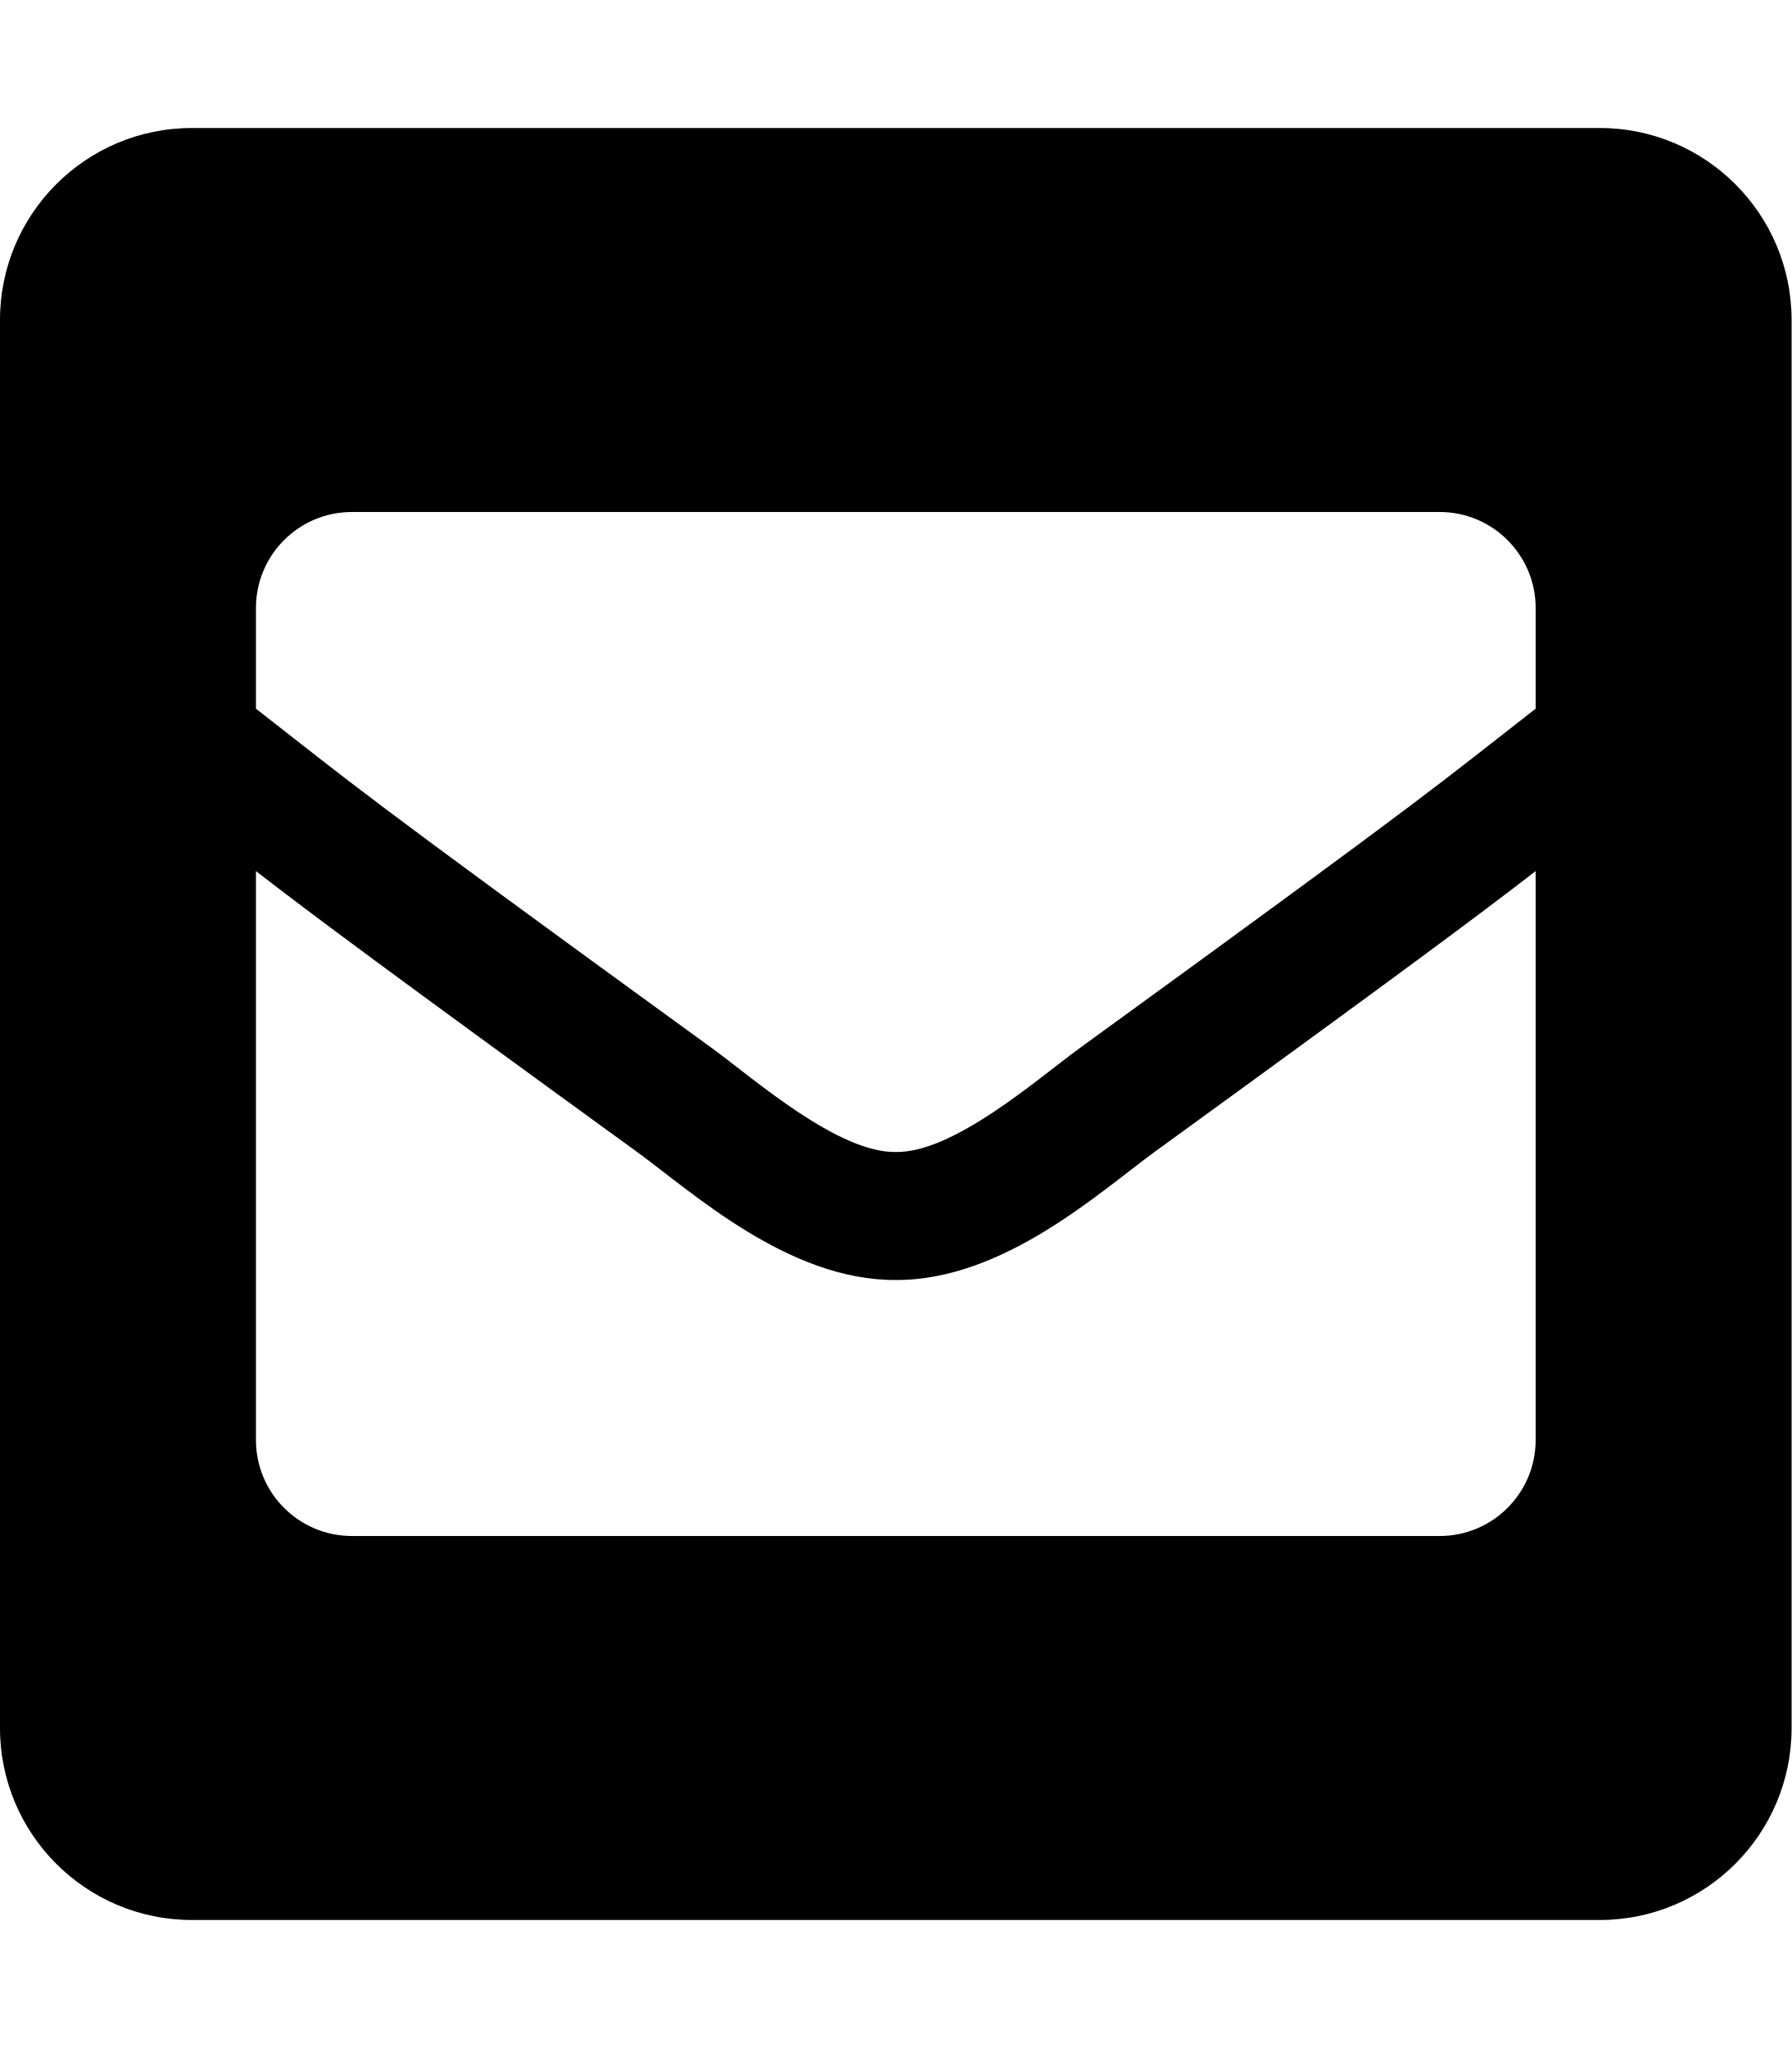
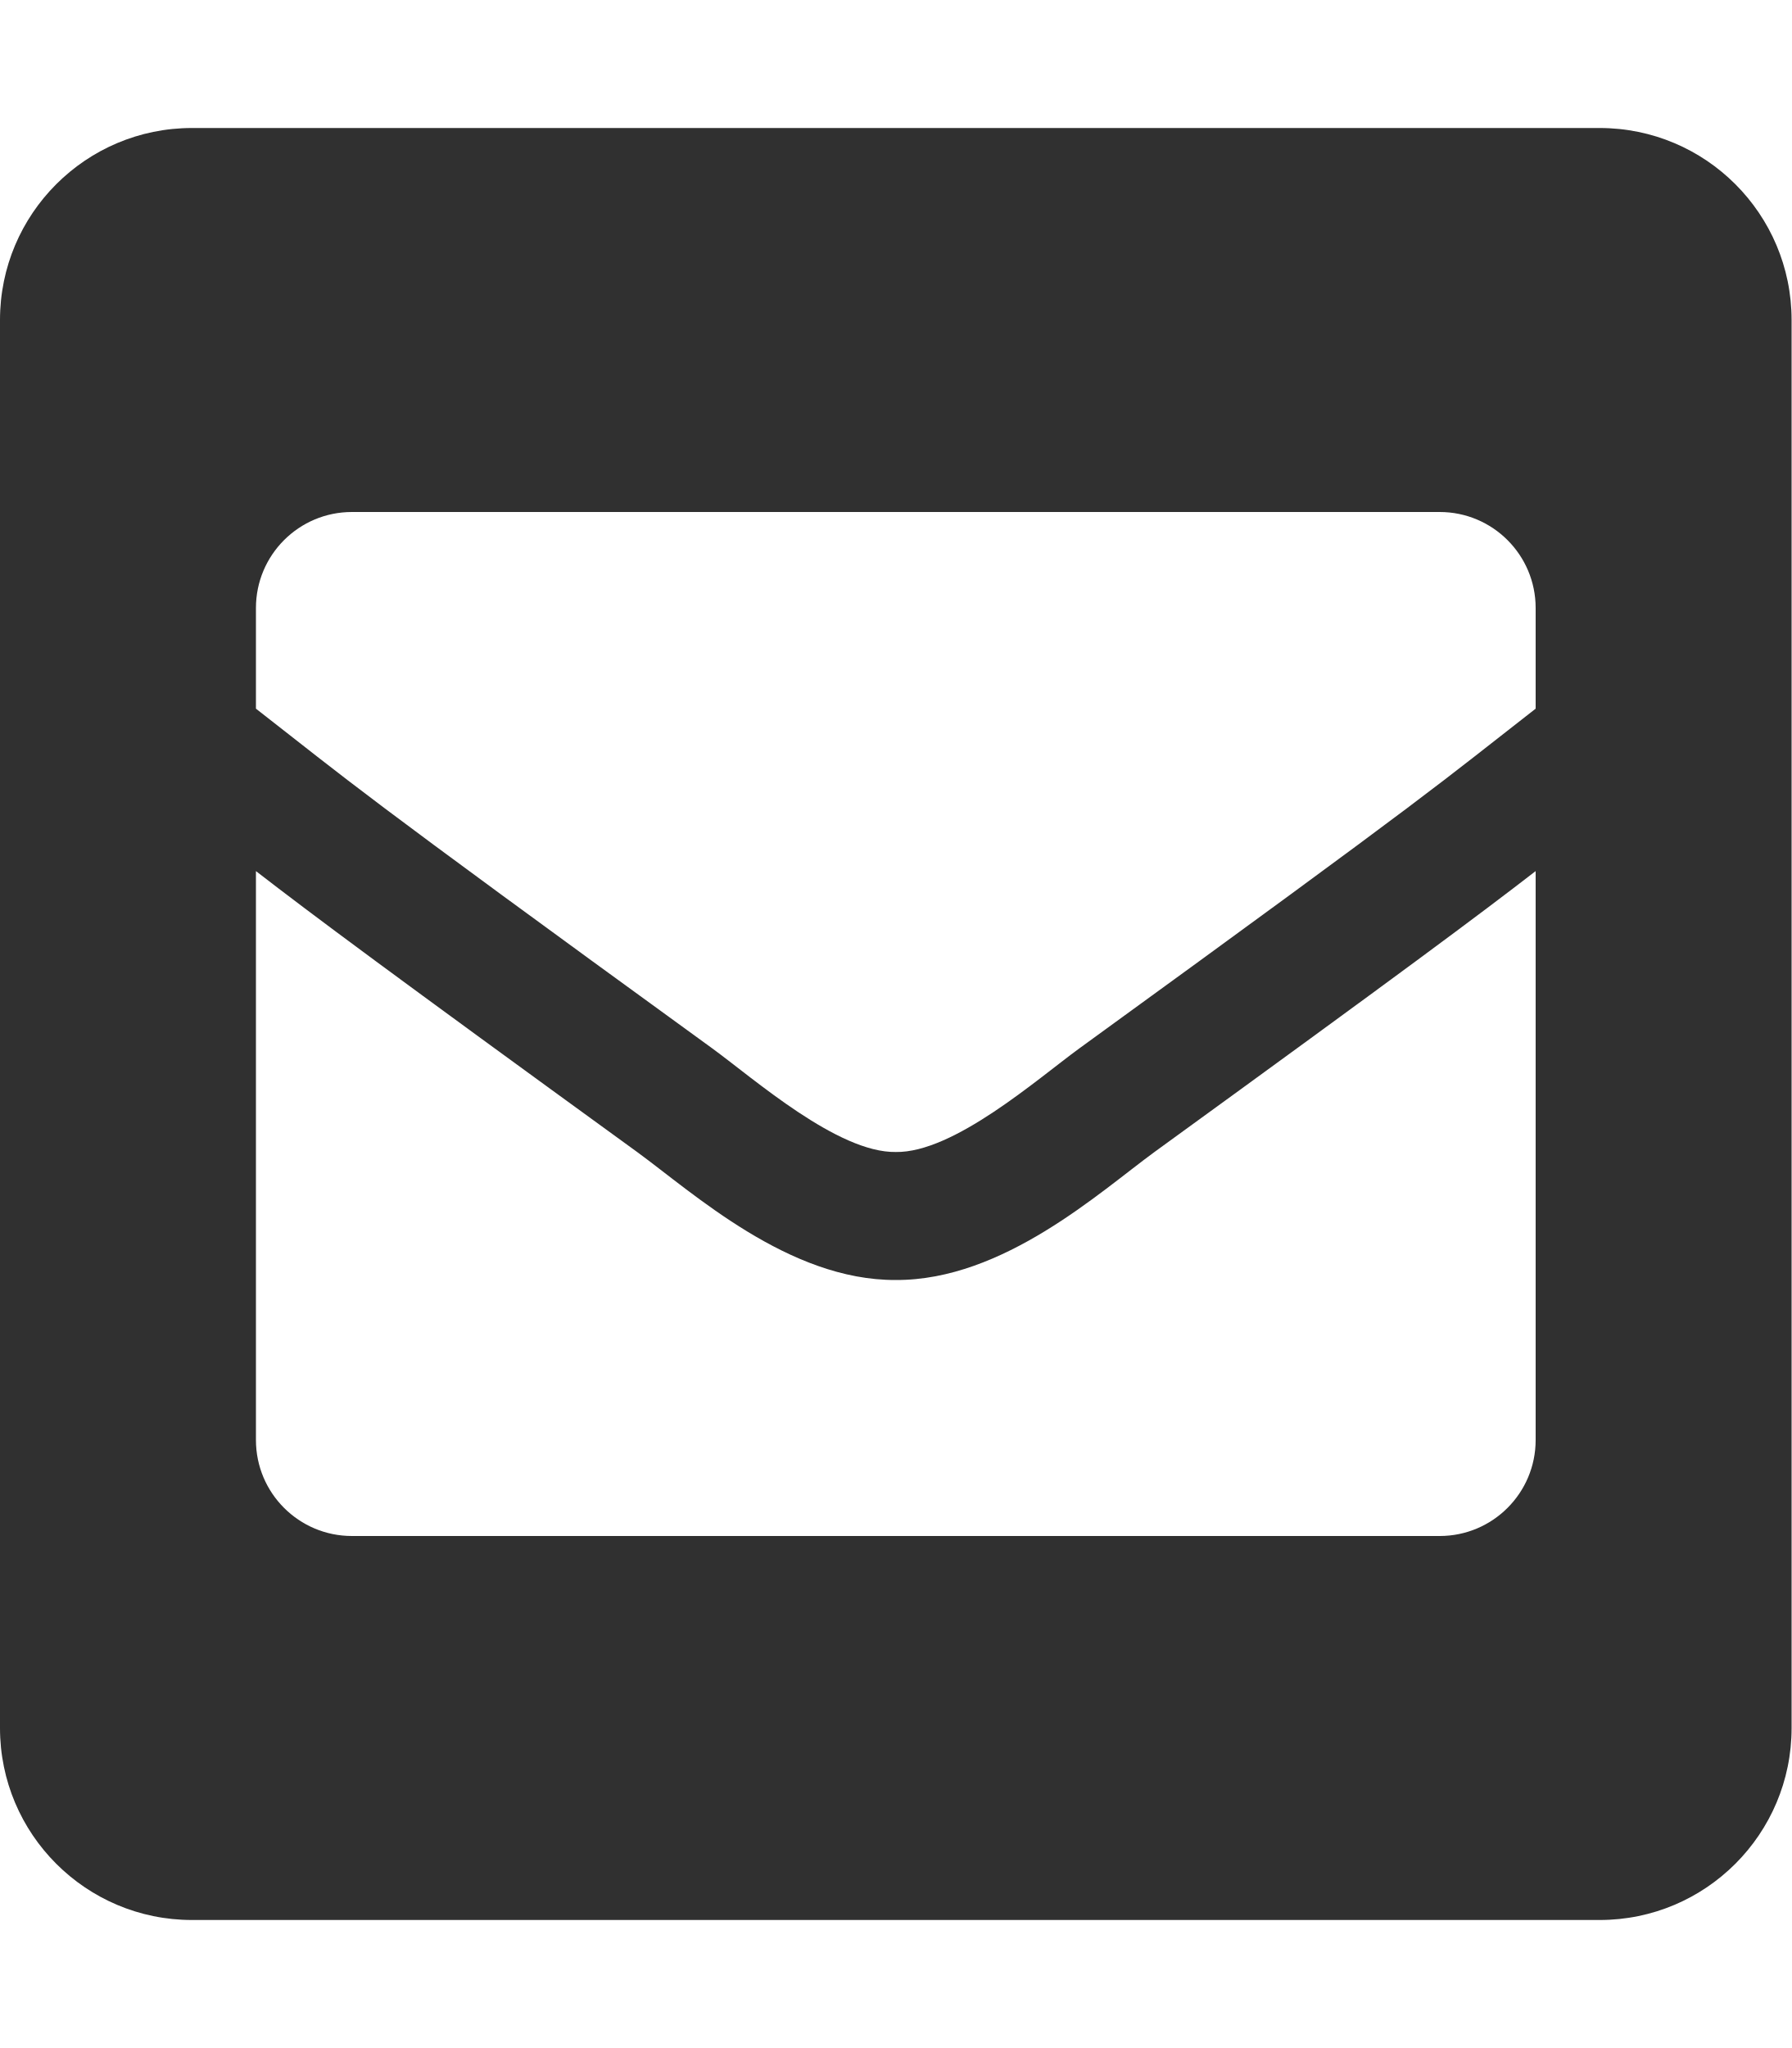
<svg xmlns="http://www.w3.org/2000/svg" viewBox="0 0 448 512">
-   <path d="M400 32H48C21.49 32 0 53.49 0 80v352c0 26.51 21.49 48 48 48h352c26.51 0 48-21.49 48-48V80c0-26.51-21.49-48-48-48zM178.117 262.104C87.429 196.287 88.353 196.121 64 177.167V152c0-13.255 10.745-24 24-24h272c13.255 0 24 10.745 24 24v25.167c-24.371 18.969-23.434 19.124-114.117 84.938-10.5 7.655-31.392 26.12-45.883 25.894-14.503.218-35.367-18.227-45.883-25.895zM384 217.775V360c0 13.255-10.745 24-24 24H88c-13.255 0-24-10.745-24-24V217.775c13.958 10.794 33.329 25.236 95.303 70.214 14.162 10.341 37.975 32.145 64.694 32.01 26.887.134 51.037-22.041 64.72-32.025 61.958-44.965 81.325-59.406 95.283-70.199z" />
+   <path fill="#303030" d="M400 32H48C21.49 32 0 53.49 0 80v352c0 26.51 21.49 48 48 48h352c26.51 0 48-21.49 48-48V80c0-26.51-21.49-48-48-48zM178.117 262.104C87.429 196.287 88.353 196.121 64 177.167V152c0-13.255 10.745-24 24-24h272c13.255 0 24 10.745 24 24v25.167c-24.371 18.969-23.434 19.124-114.117 84.938-10.5 7.655-31.392 26.12-45.883 25.894-14.503.218-35.367-18.227-45.883-25.895zM384 217.775V360c0 13.255-10.745 24-24 24H88c-13.255 0-24-10.745-24-24V217.775c13.958 10.794 33.329 25.236 95.303 70.214 14.162 10.341 37.975 32.145 64.694 32.01 26.887.134 51.037-22.041 64.72-32.025 61.958-44.965 81.325-59.406 95.283-70.199z" />
</svg>
